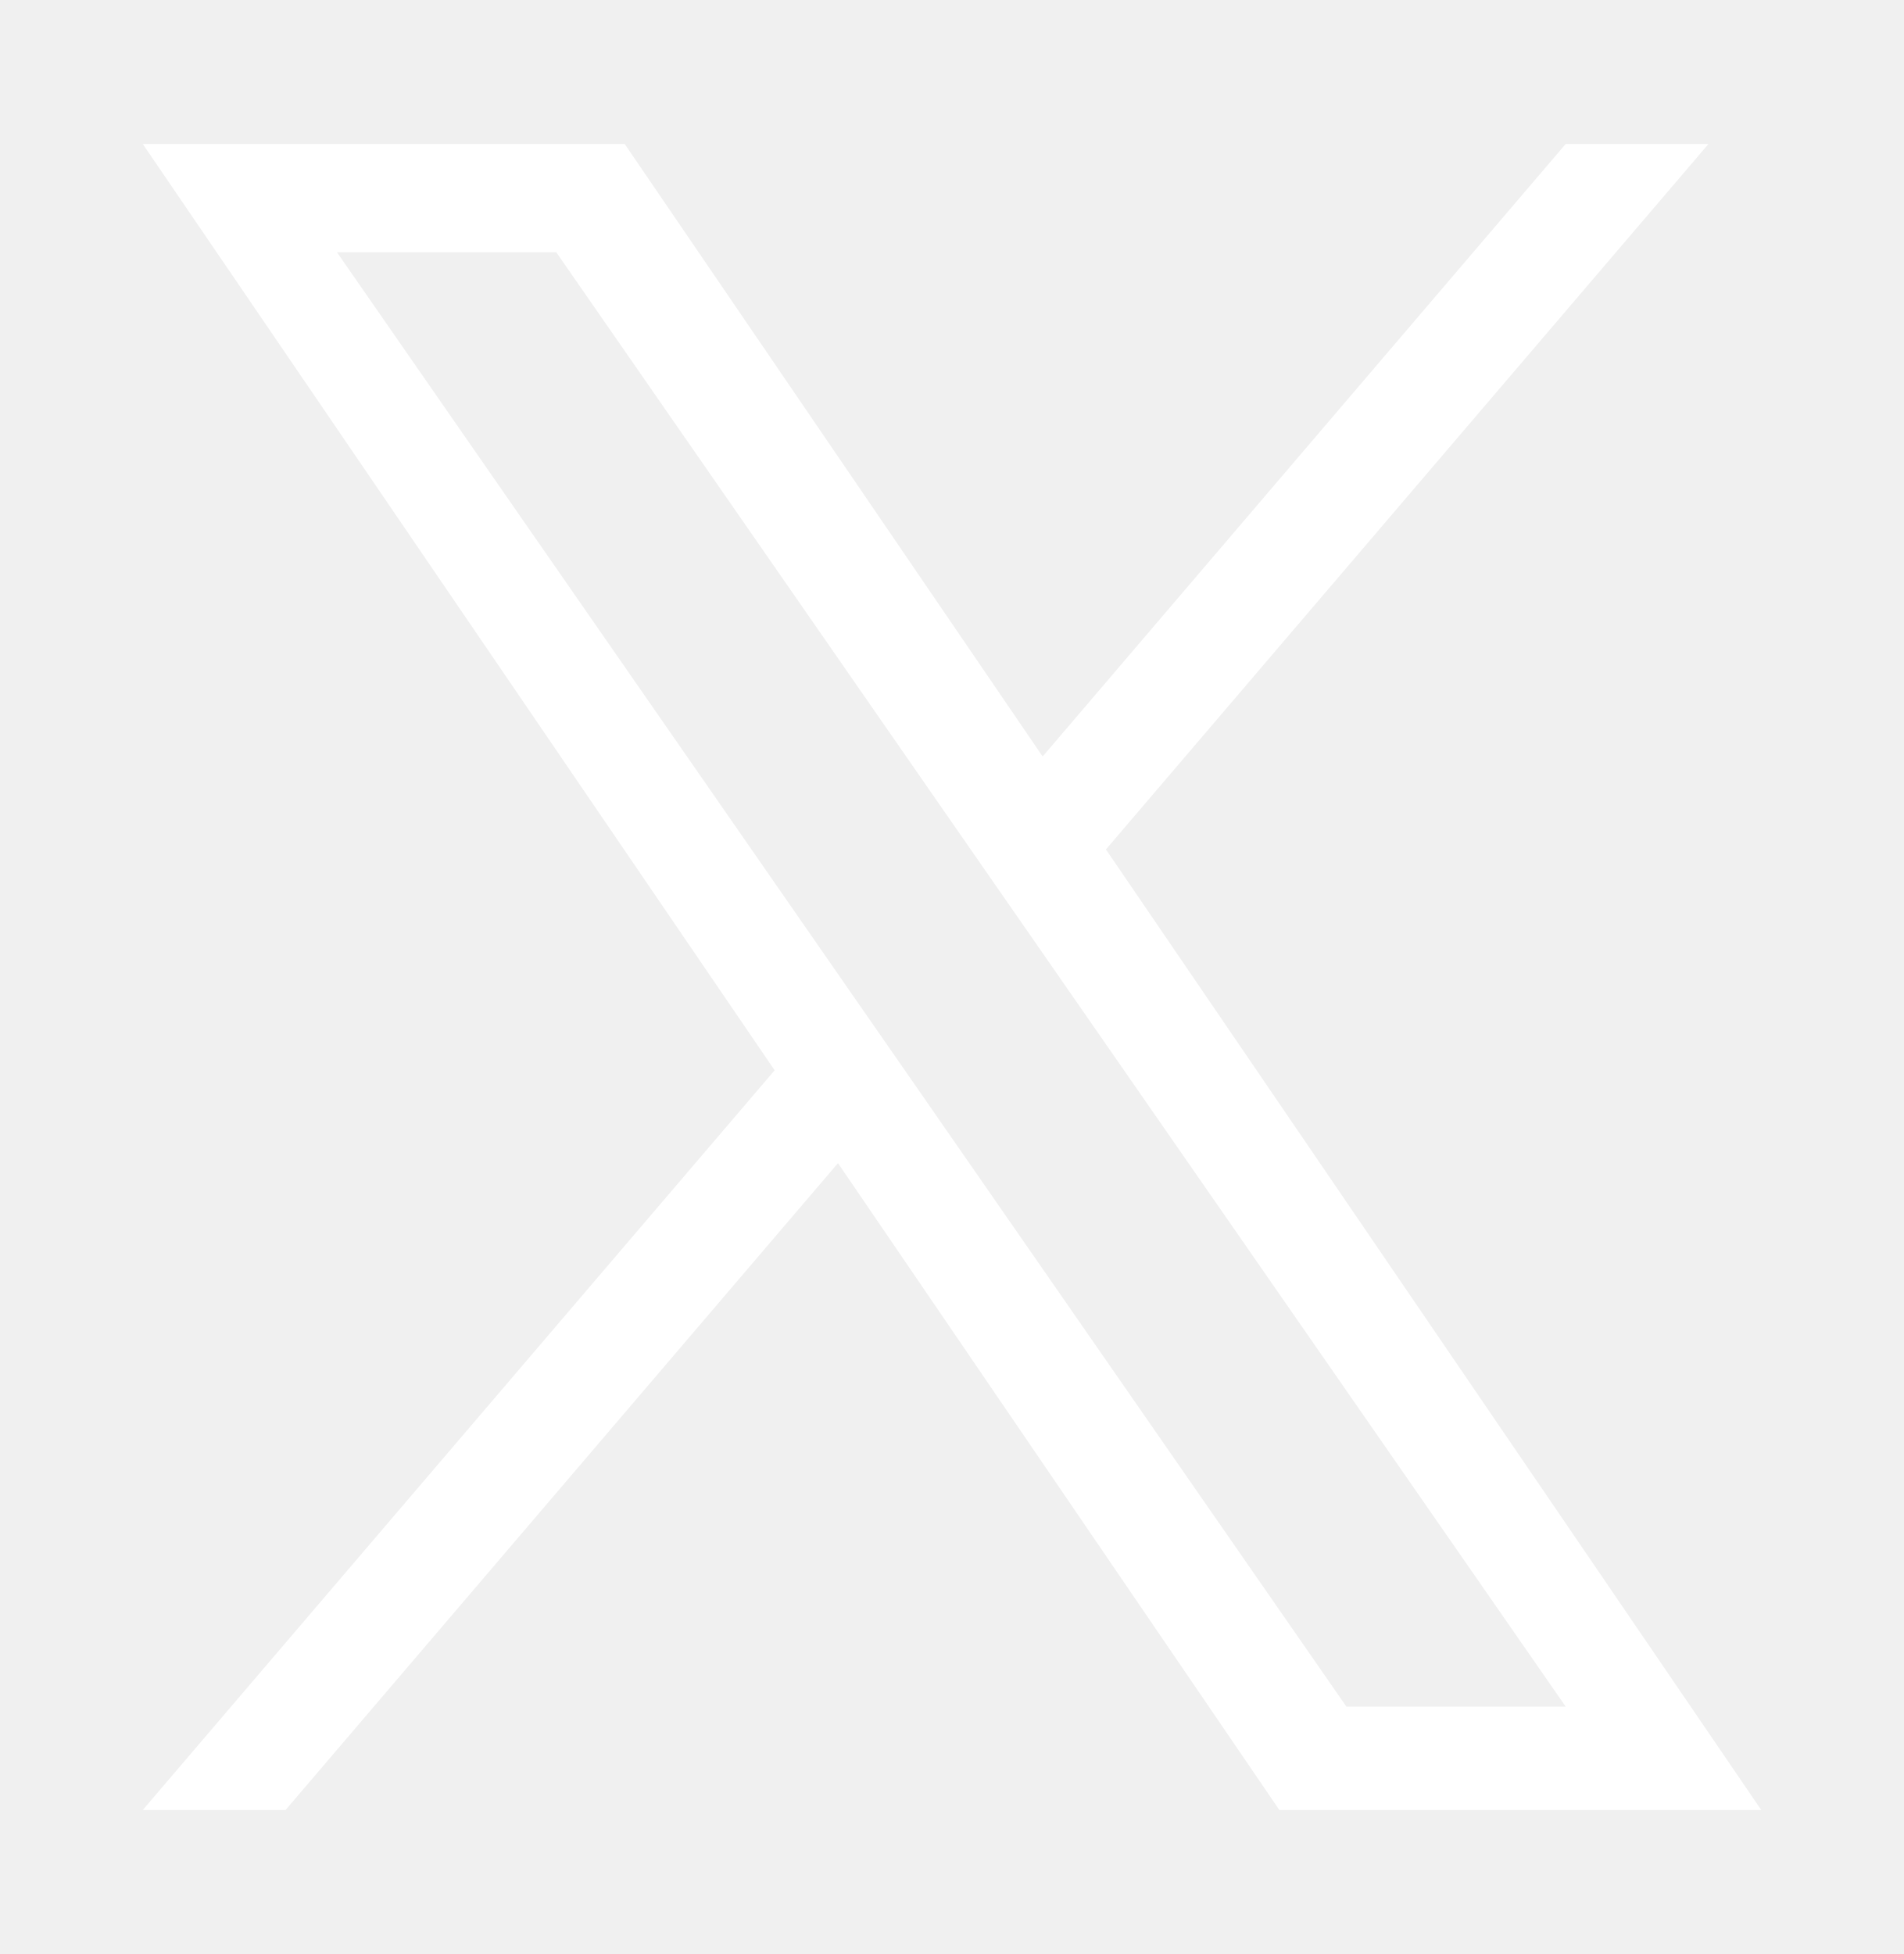
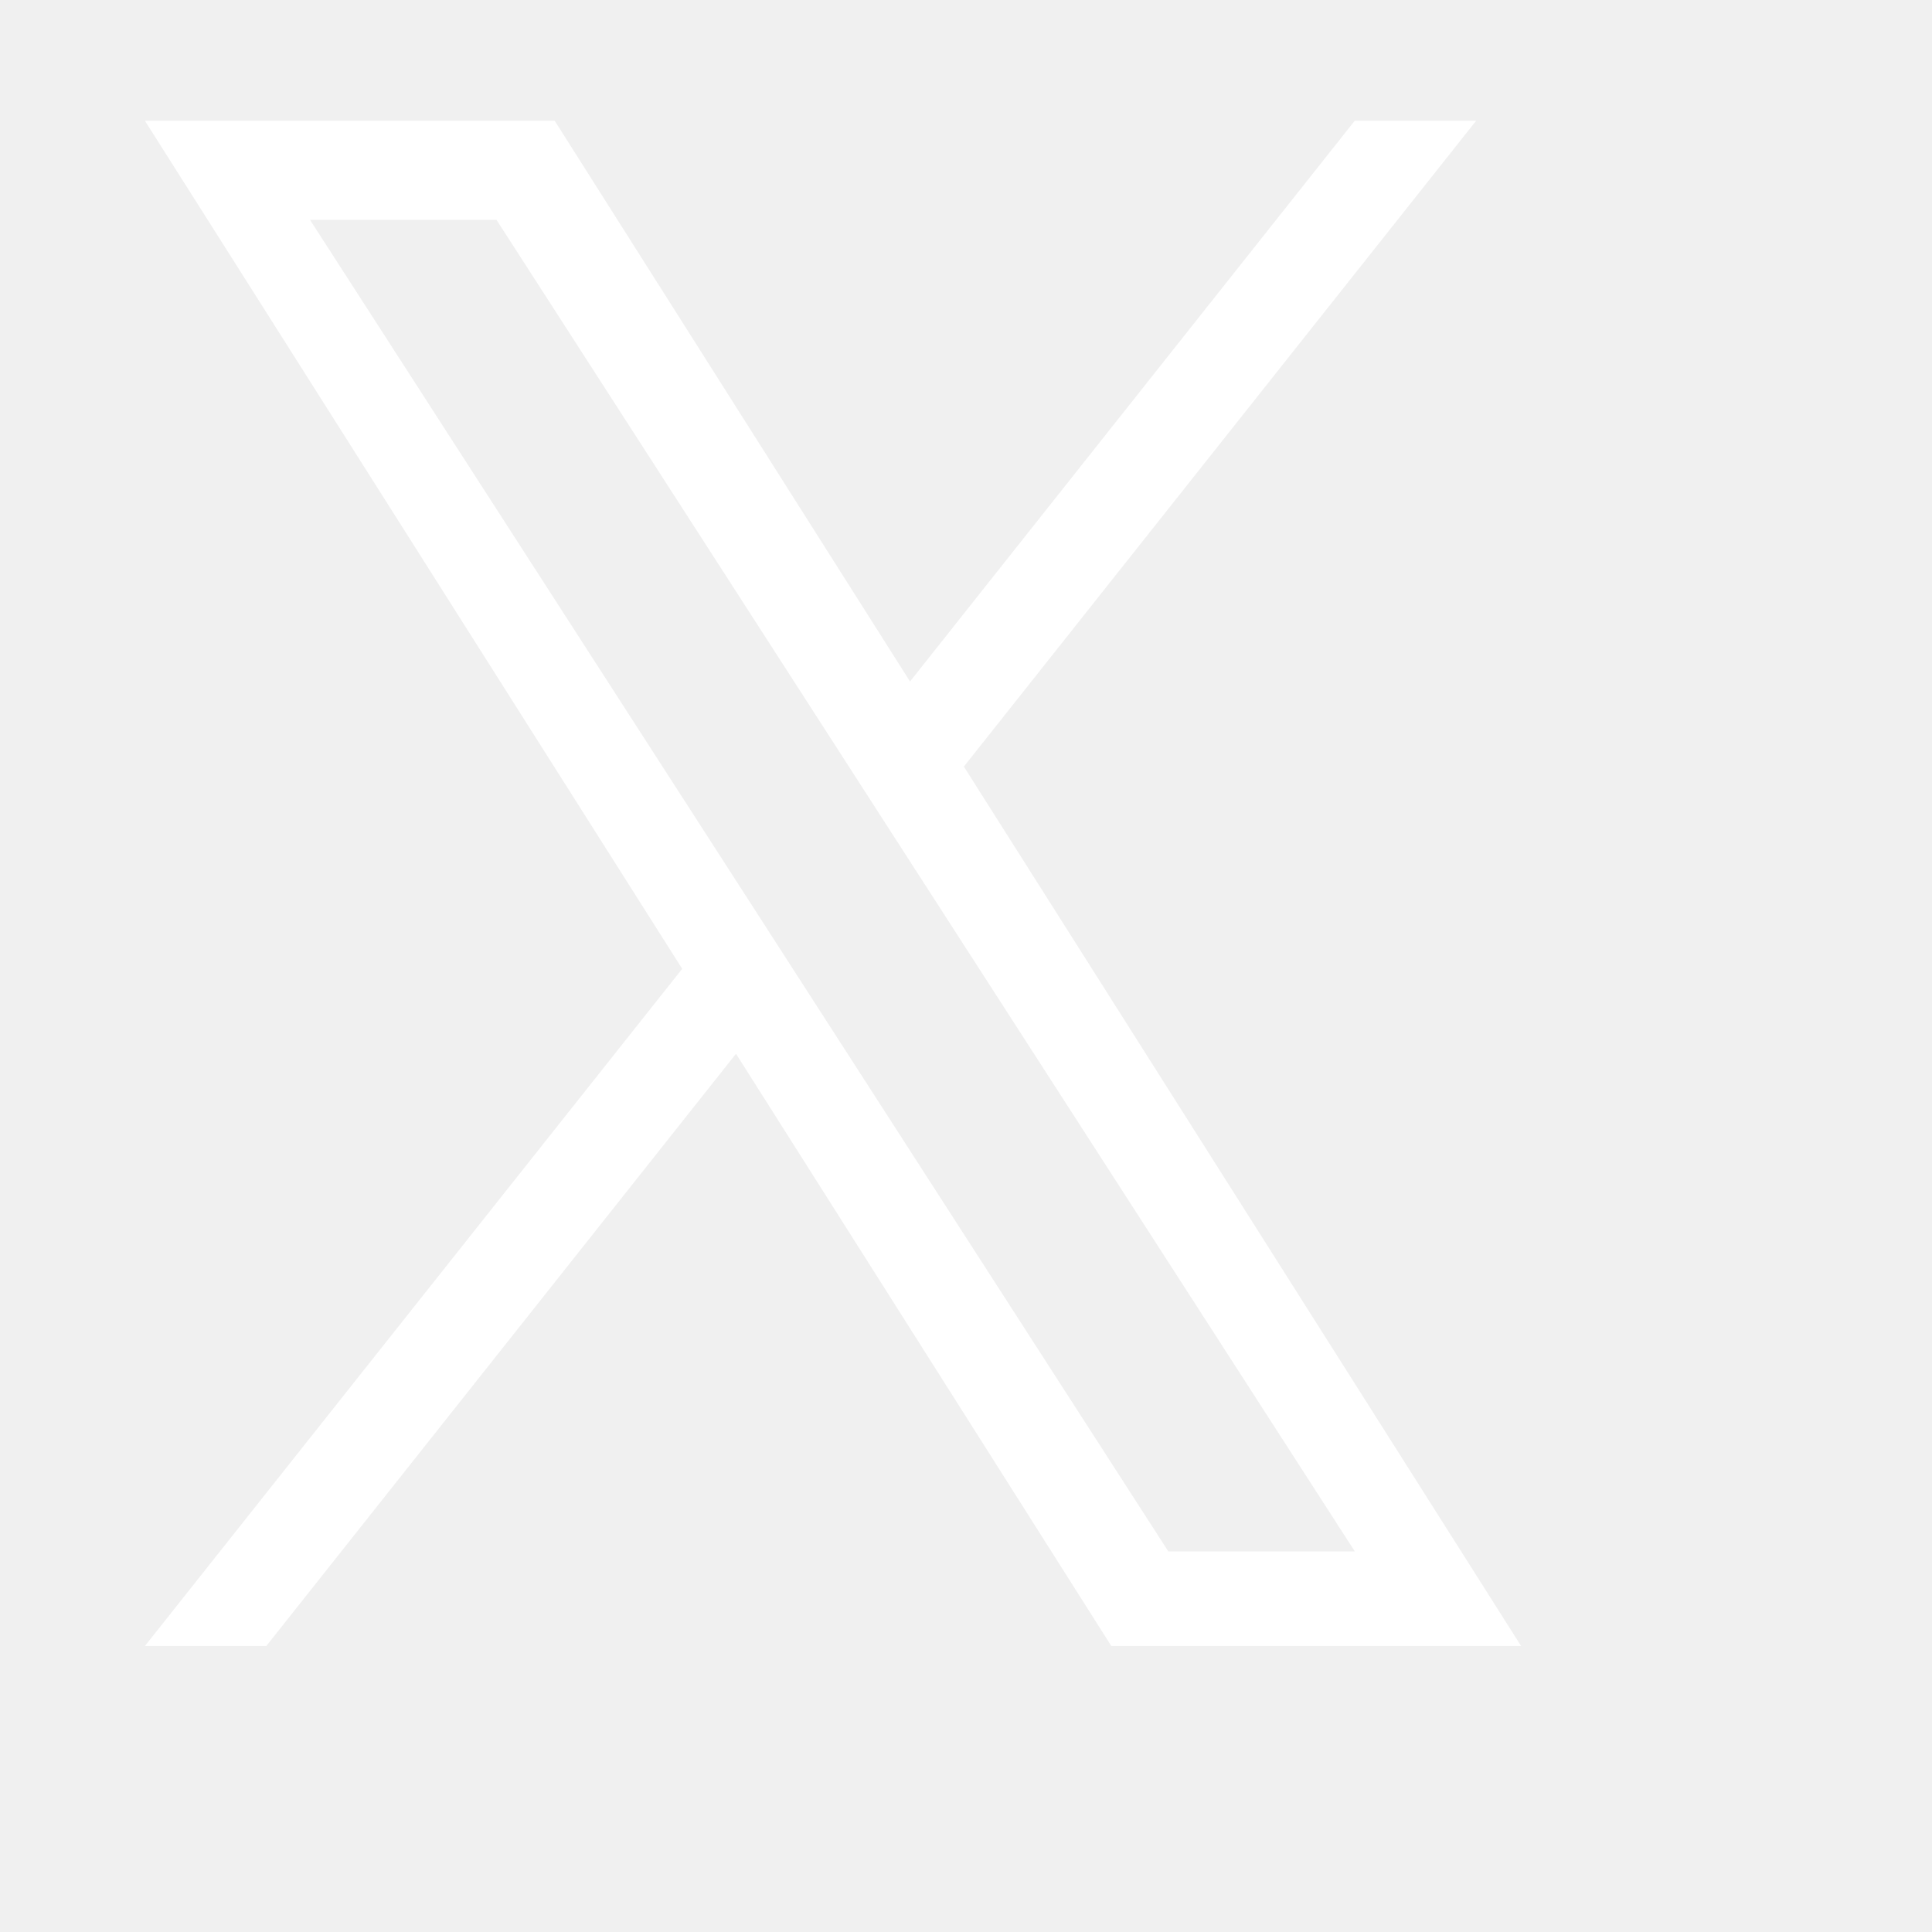
- <svg xmlns="http://www.w3.org/2000/svg" width="38" height="39" viewBox="0 0 38 39" fill="none">
-   <path d="M22.073 16.954L34.098 2.875H31.248L20.81 15.099L12.469 2.875H2.85L15.461 21.362L2.85 36.125H5.7L16.725 23.215L25.534 36.125H35.152L22.073 16.954ZM18.171 21.523L16.893 19.683L6.726 5.036H11.103L19.306 16.857L20.584 18.697L31.25 34.063H26.873L18.171 21.523Z" fill="white" />
+ <svg xmlns="http://www.w3.org/2000/svg" width="38" height="38" viewBox="0 0 38 38" fill="none">
+   <path d="M18.958 15.078L29.034 2.375H26.646L17.899 13.404L10.91 2.375H2.85L13.418 19.055L2.85 32.375H5.238L14.476 20.726L21.858 32.375H29.918L18.958 15.078ZM15.688 19.201L14.618 17.54L6.098 4.325H9.766L16.64 14.99L17.71 16.651L26.648 30.515H22.98L15.688 19.201Z" fill="white" />
</svg>
